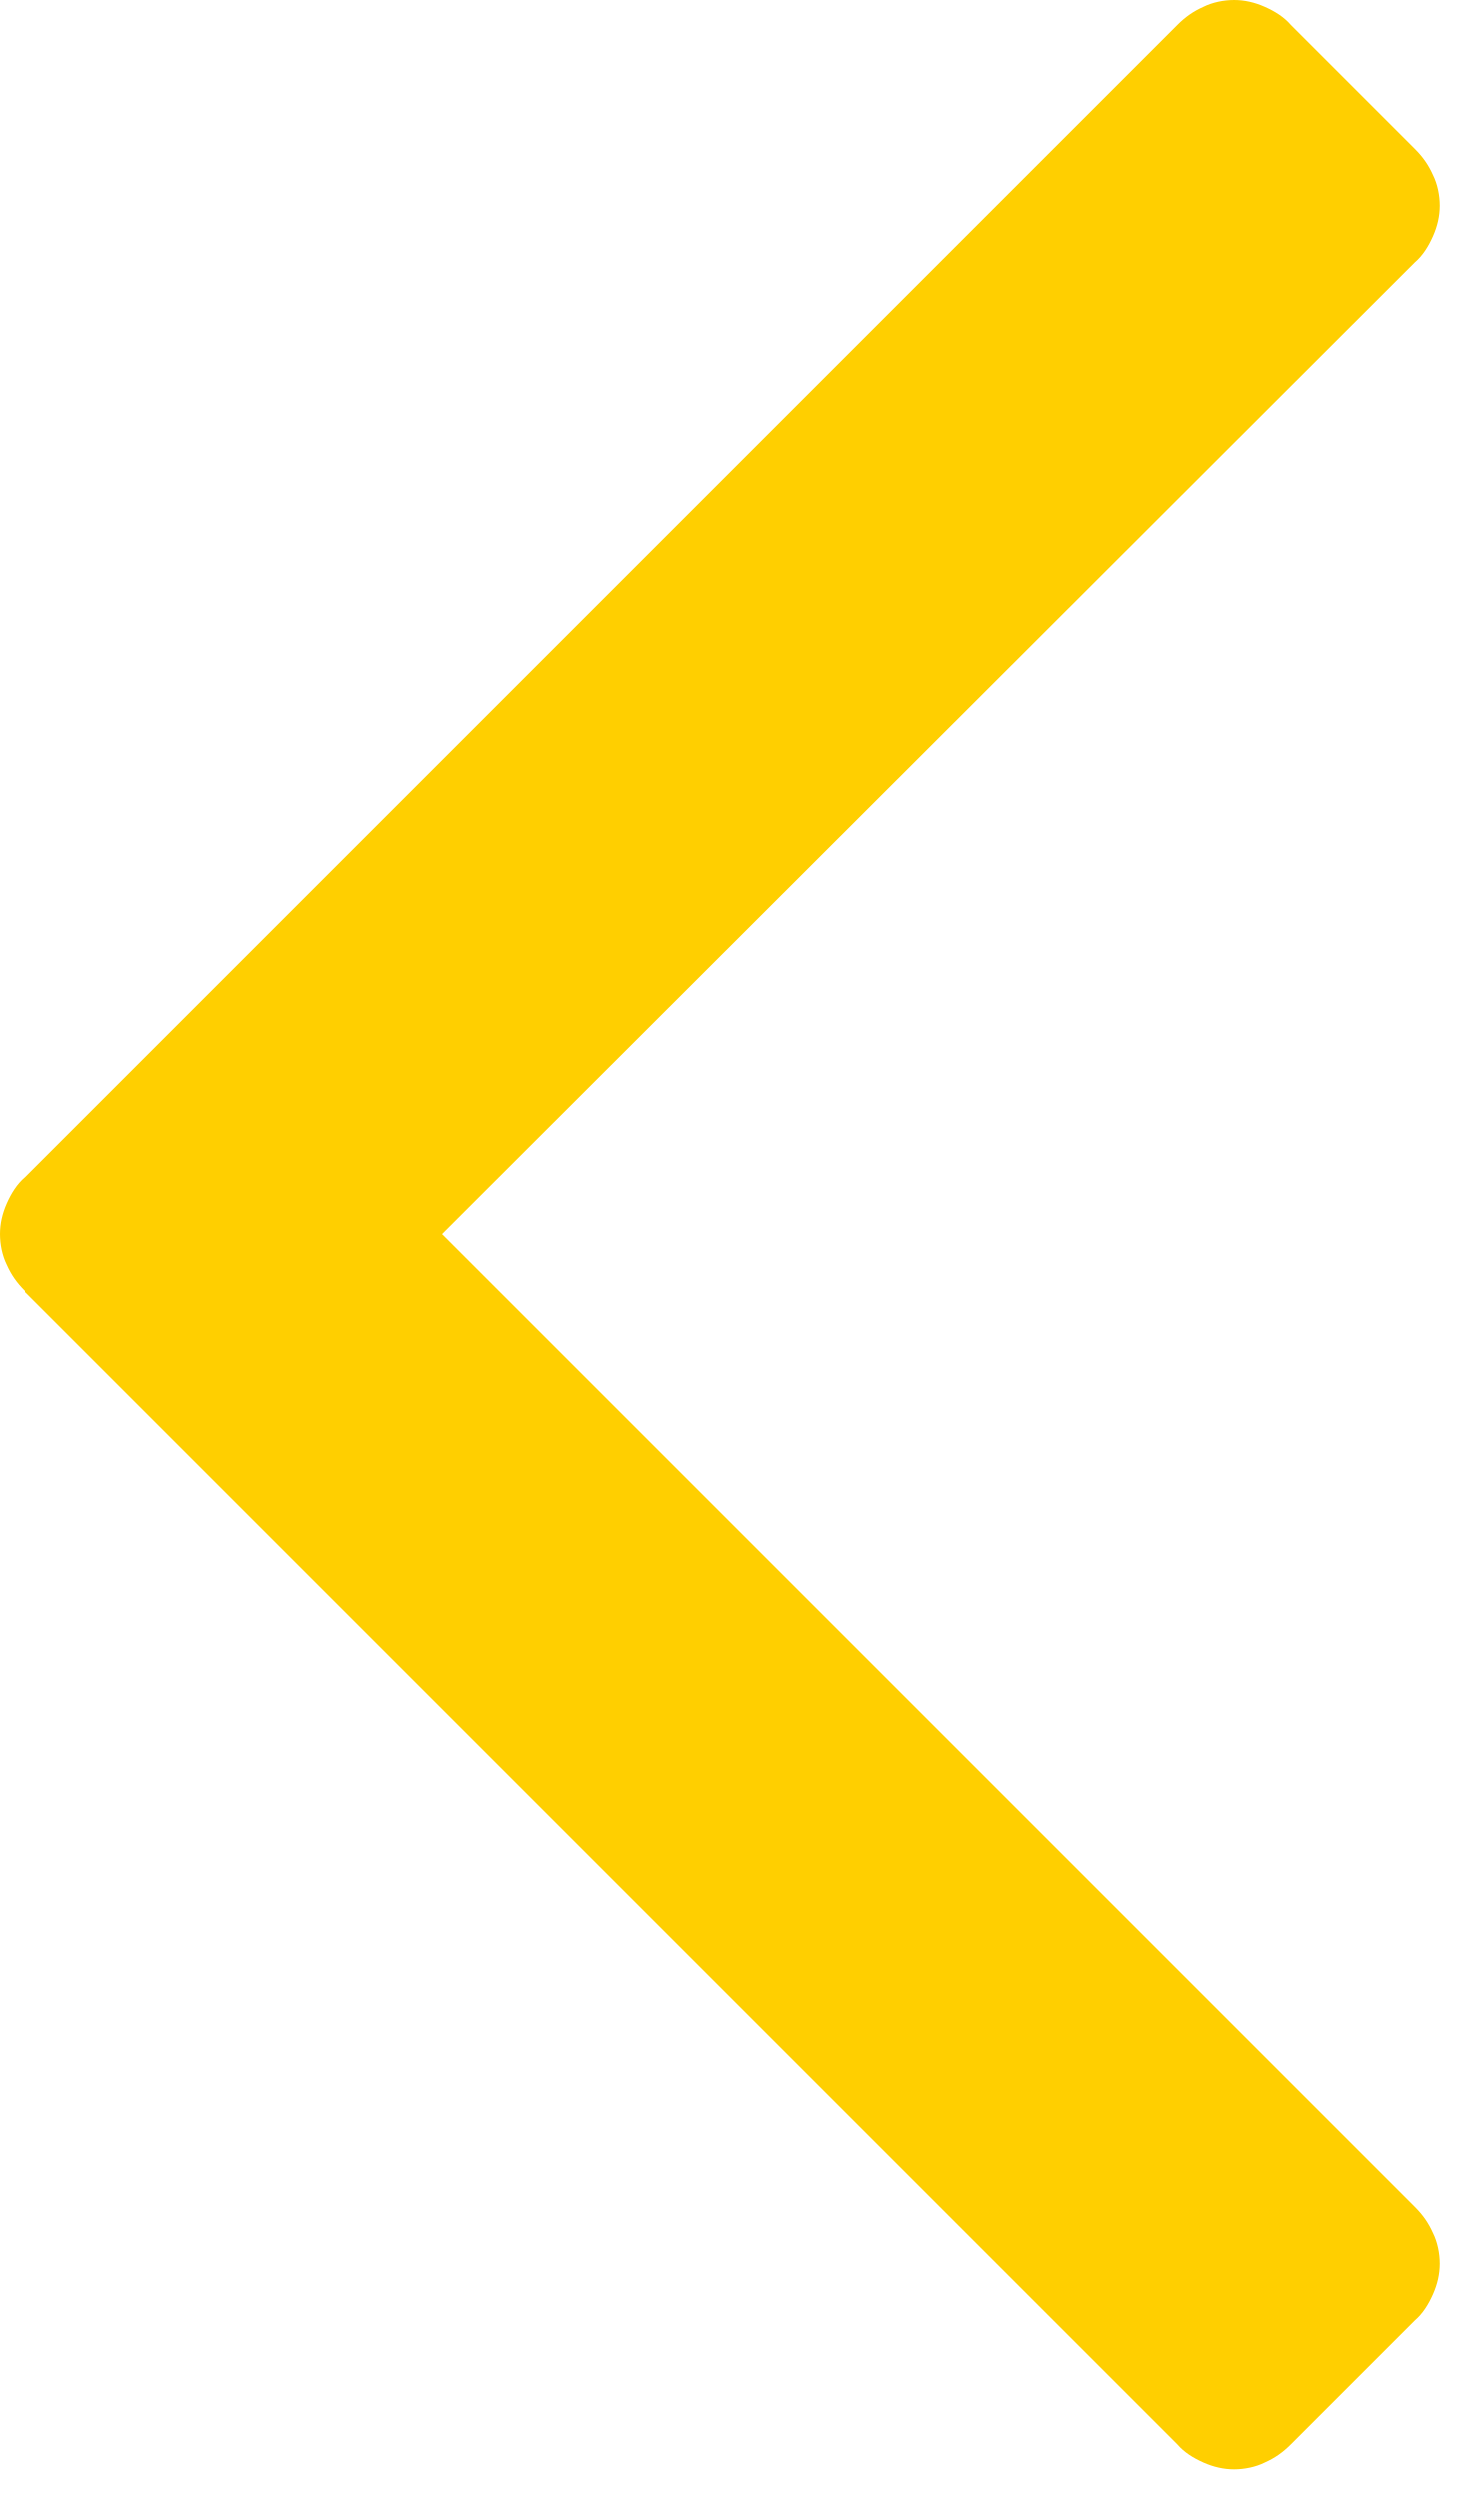
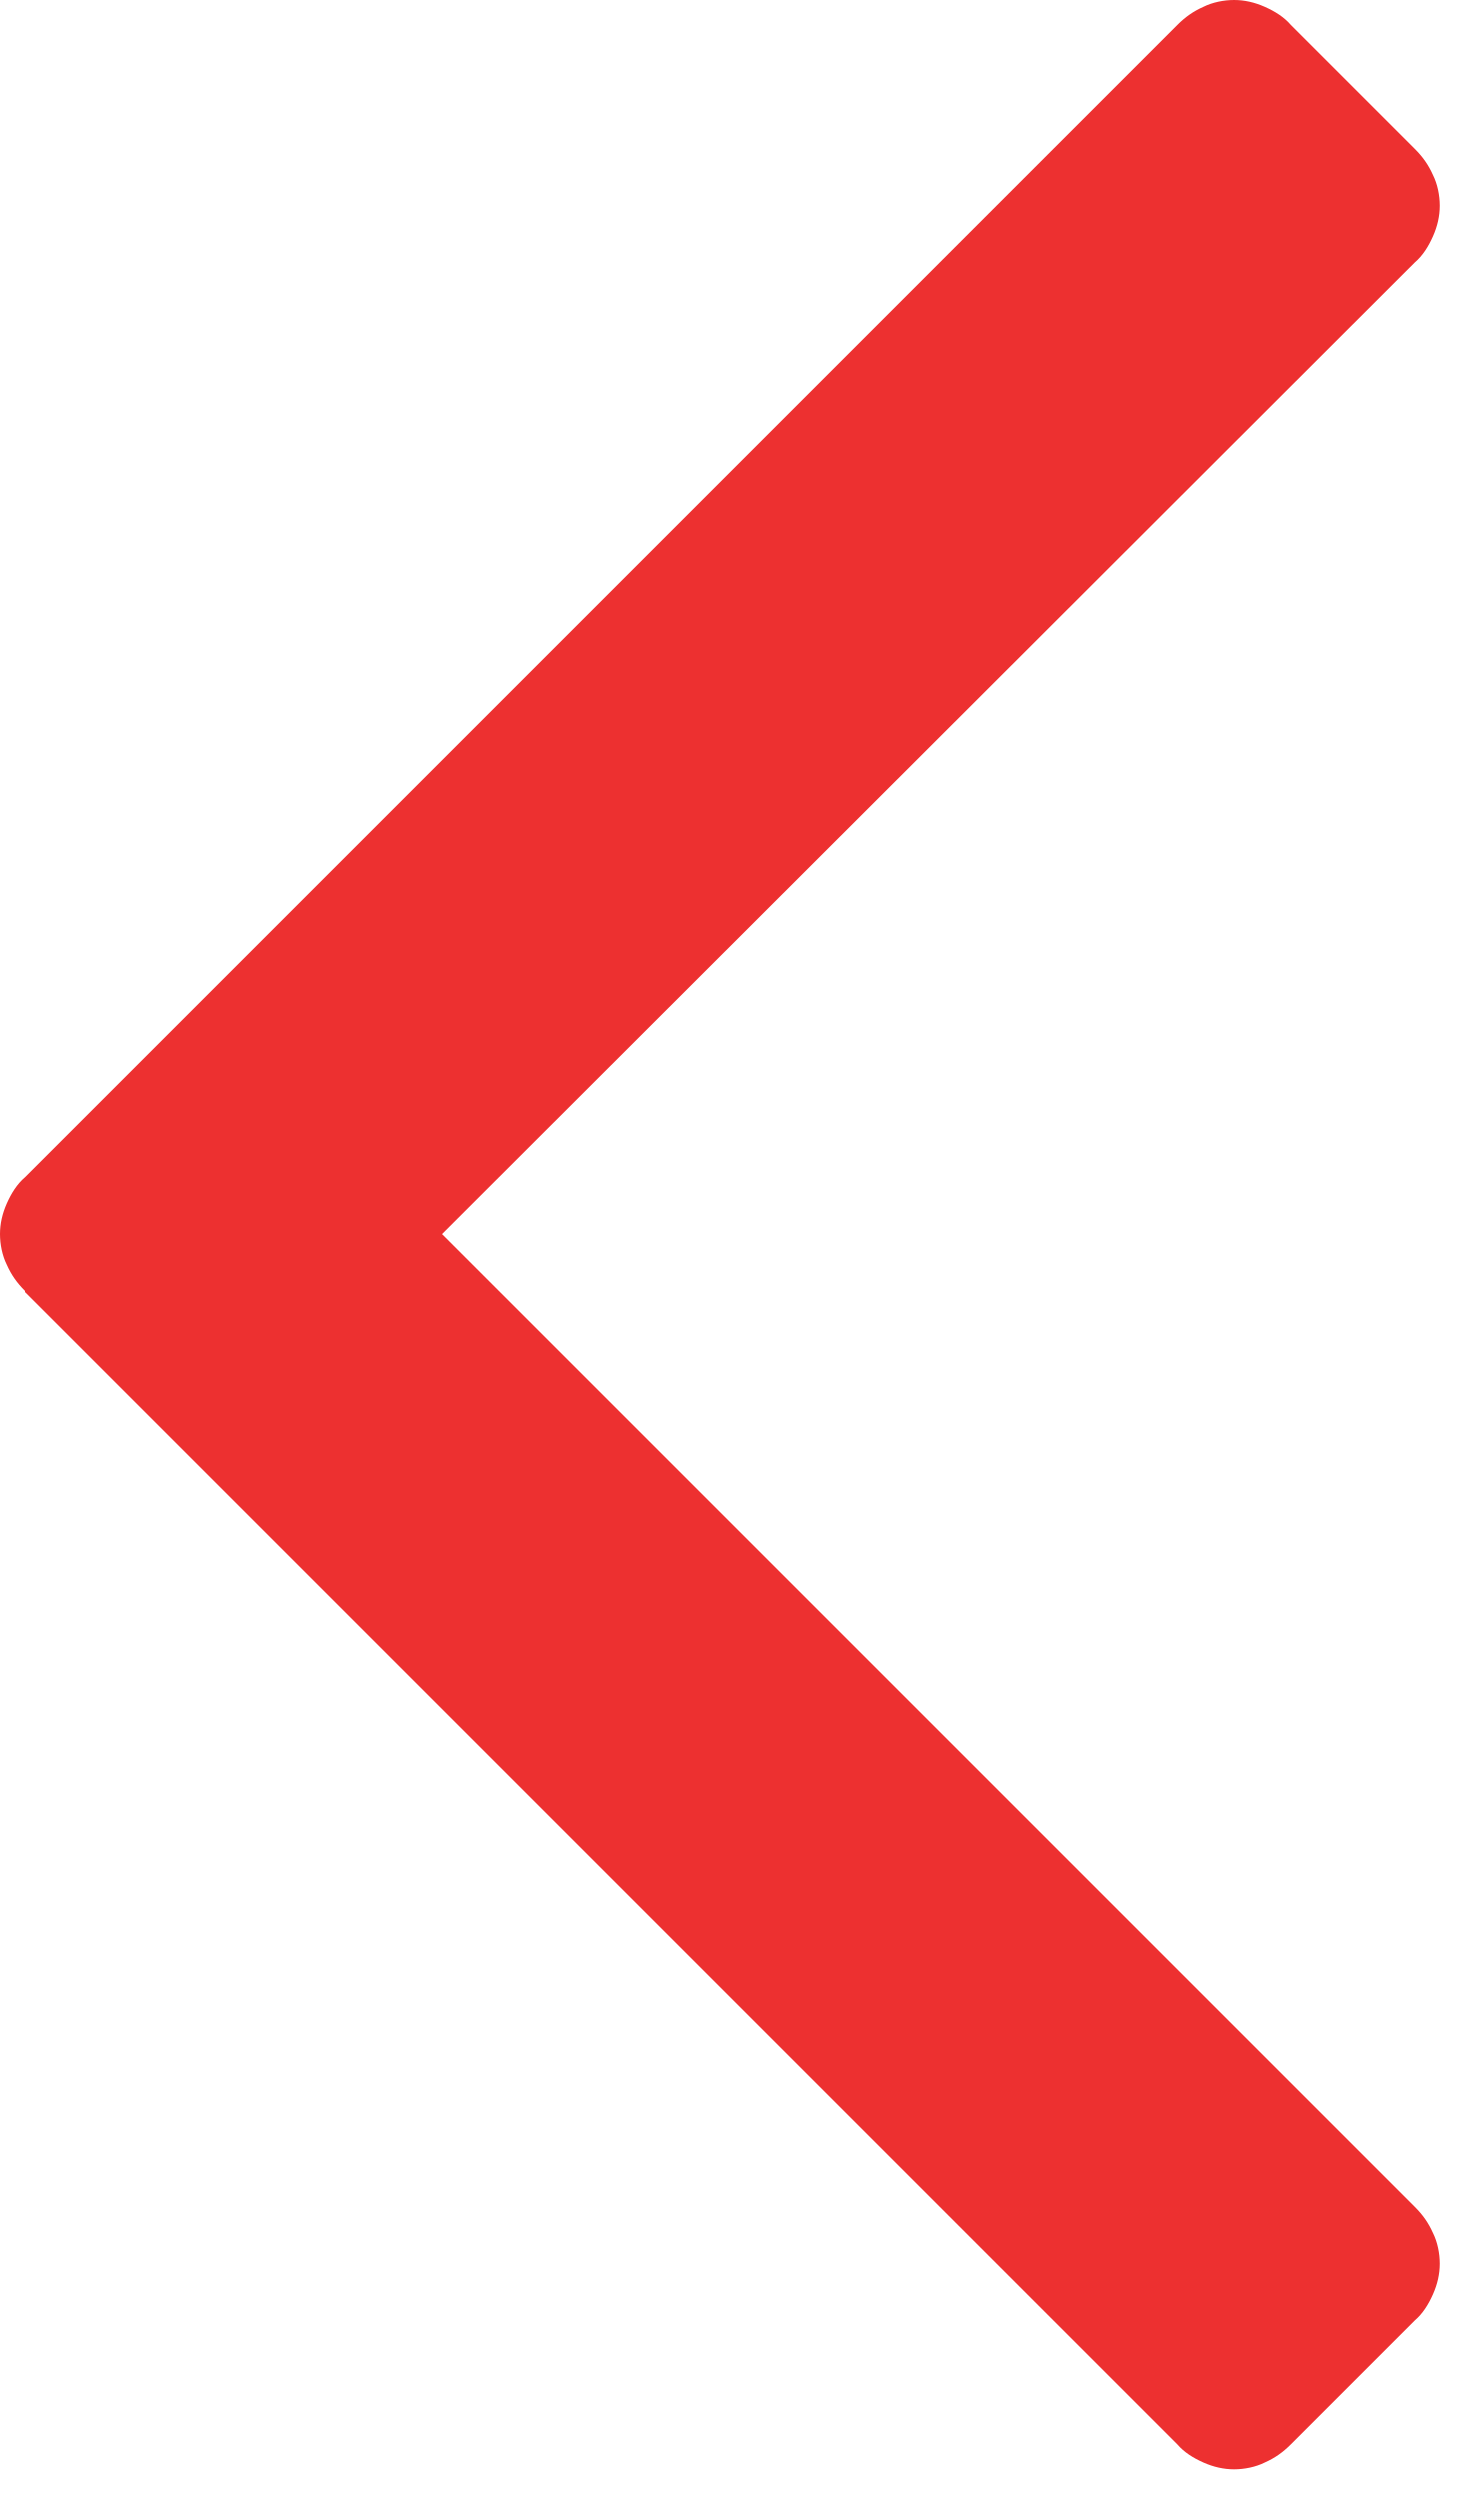
<svg xmlns="http://www.w3.org/2000/svg" viewBox="0 0 13 22" width="13" height="22">
  <style>
		tspan { white-space:pre }
- 		.shp0 { fill: #ffcf00 } 
+ 		.shp0 { fill: #ed3030 } 
	</style>
  <g id="Group_165">
    <g id="Layer">
      <g id="Group_48">
        <g id="Group_47">
          <path id="Path_37" class="shp0" d="M0.22,11.37l10.14,10.14c0.06,0.07 0.14,0.12 0.23,0.16c0.09,0.04 0.18,0.06 0.27,0.06c0.09,0 0.19,-0.02 0.27,-0.06c0.09,-0.04 0.16,-0.09 0.23,-0.16l1.09,-1.09c0.07,-0.06 0.12,-0.14 0.16,-0.23c0.04,-0.09 0.06,-0.18 0.06,-0.27c0,-0.09 -0.02,-0.19 -0.06,-0.27c-0.04,-0.09 -0.09,-0.16 -0.16,-0.23l-8.56,-8.56l8.56,-8.55c0.07,-0.06 0.12,-0.14 0.16,-0.23c0.04,-0.09 0.06,-0.18 0.06,-0.27c0,-0.09 -0.02,-0.19 -0.06,-0.27c-0.04,-0.09 -0.09,-0.16 -0.16,-0.23l-1.09,-1.09c-0.06,-0.07 -0.14,-0.12 -0.23,-0.16c-0.09,-0.04 -0.18,-0.06 -0.27,-0.06c-0.09,0 -0.19,0.02 -0.27,0.06c-0.09,0.04 -0.16,0.09 -0.23,0.16l-10.14,10.14c-0.07,0.06 -0.12,0.14 -0.16,0.23c-0.04,0.09 -0.06,0.18 -0.06,0.27c0,0.09 0.02,0.19 0.06,0.27c0.04,0.09 0.09,0.16 0.16,0.23" />
        </g>
      </g>
    </g>
  </g>
</svg>
